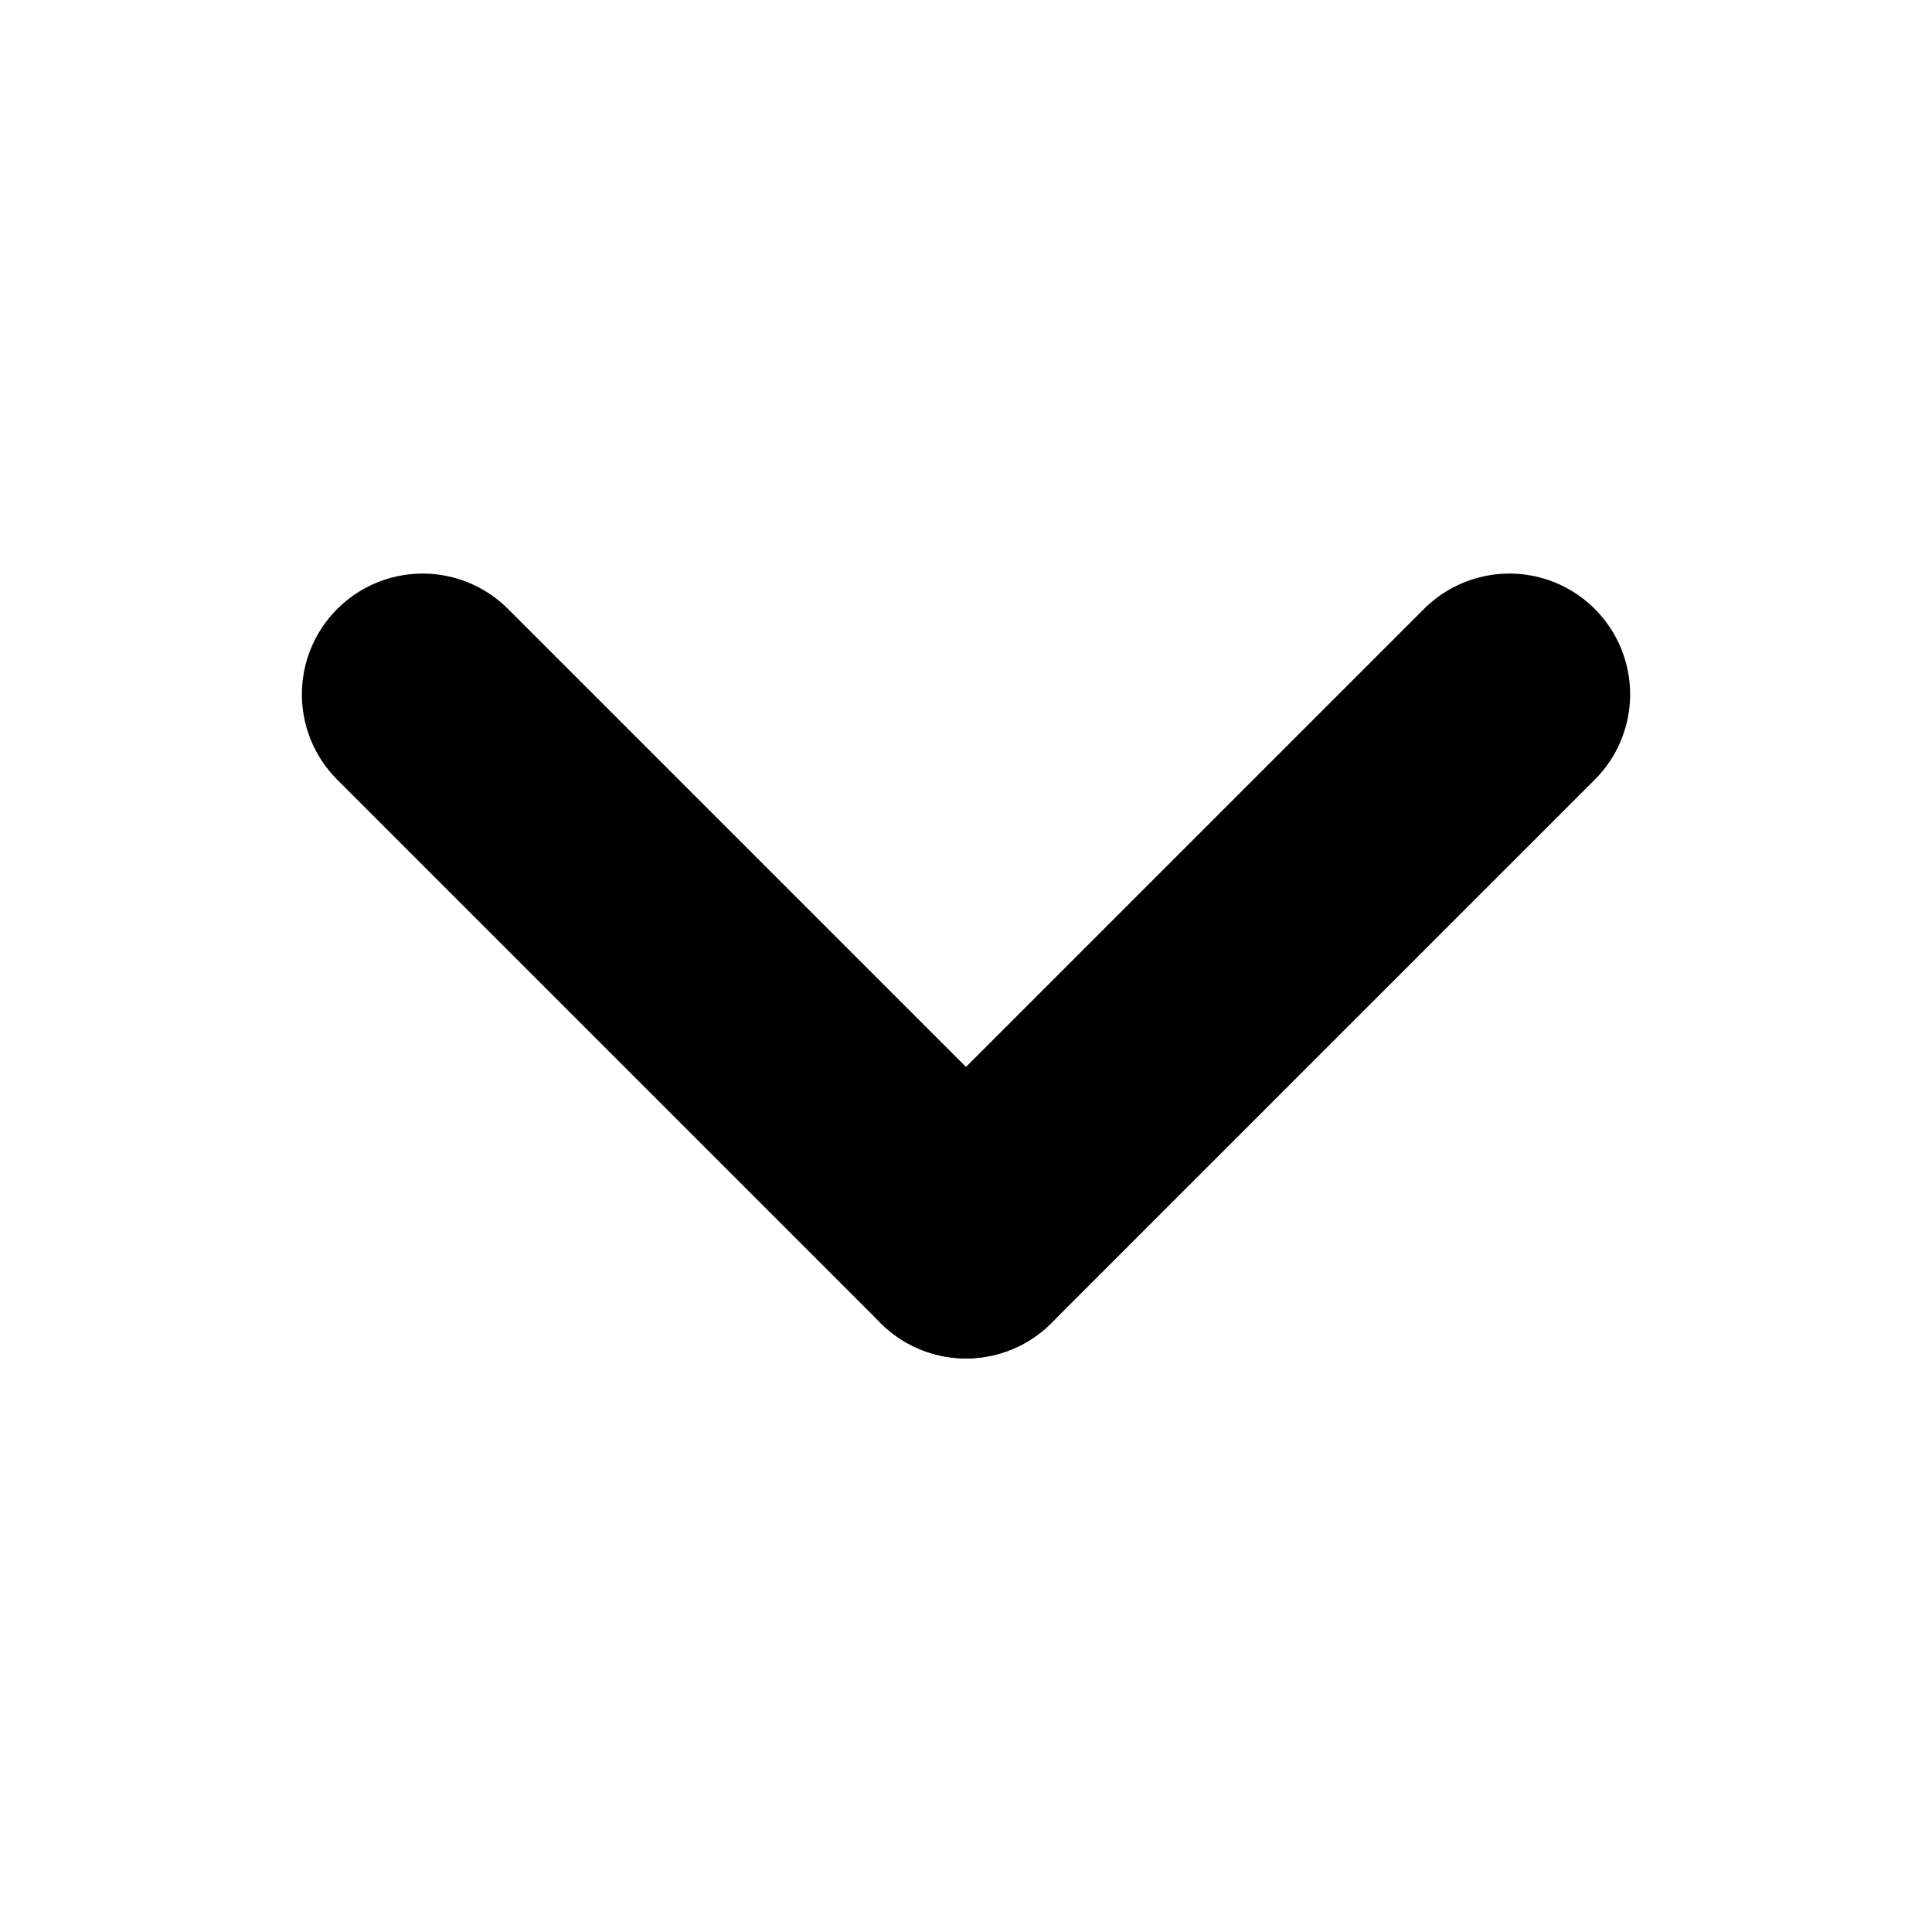
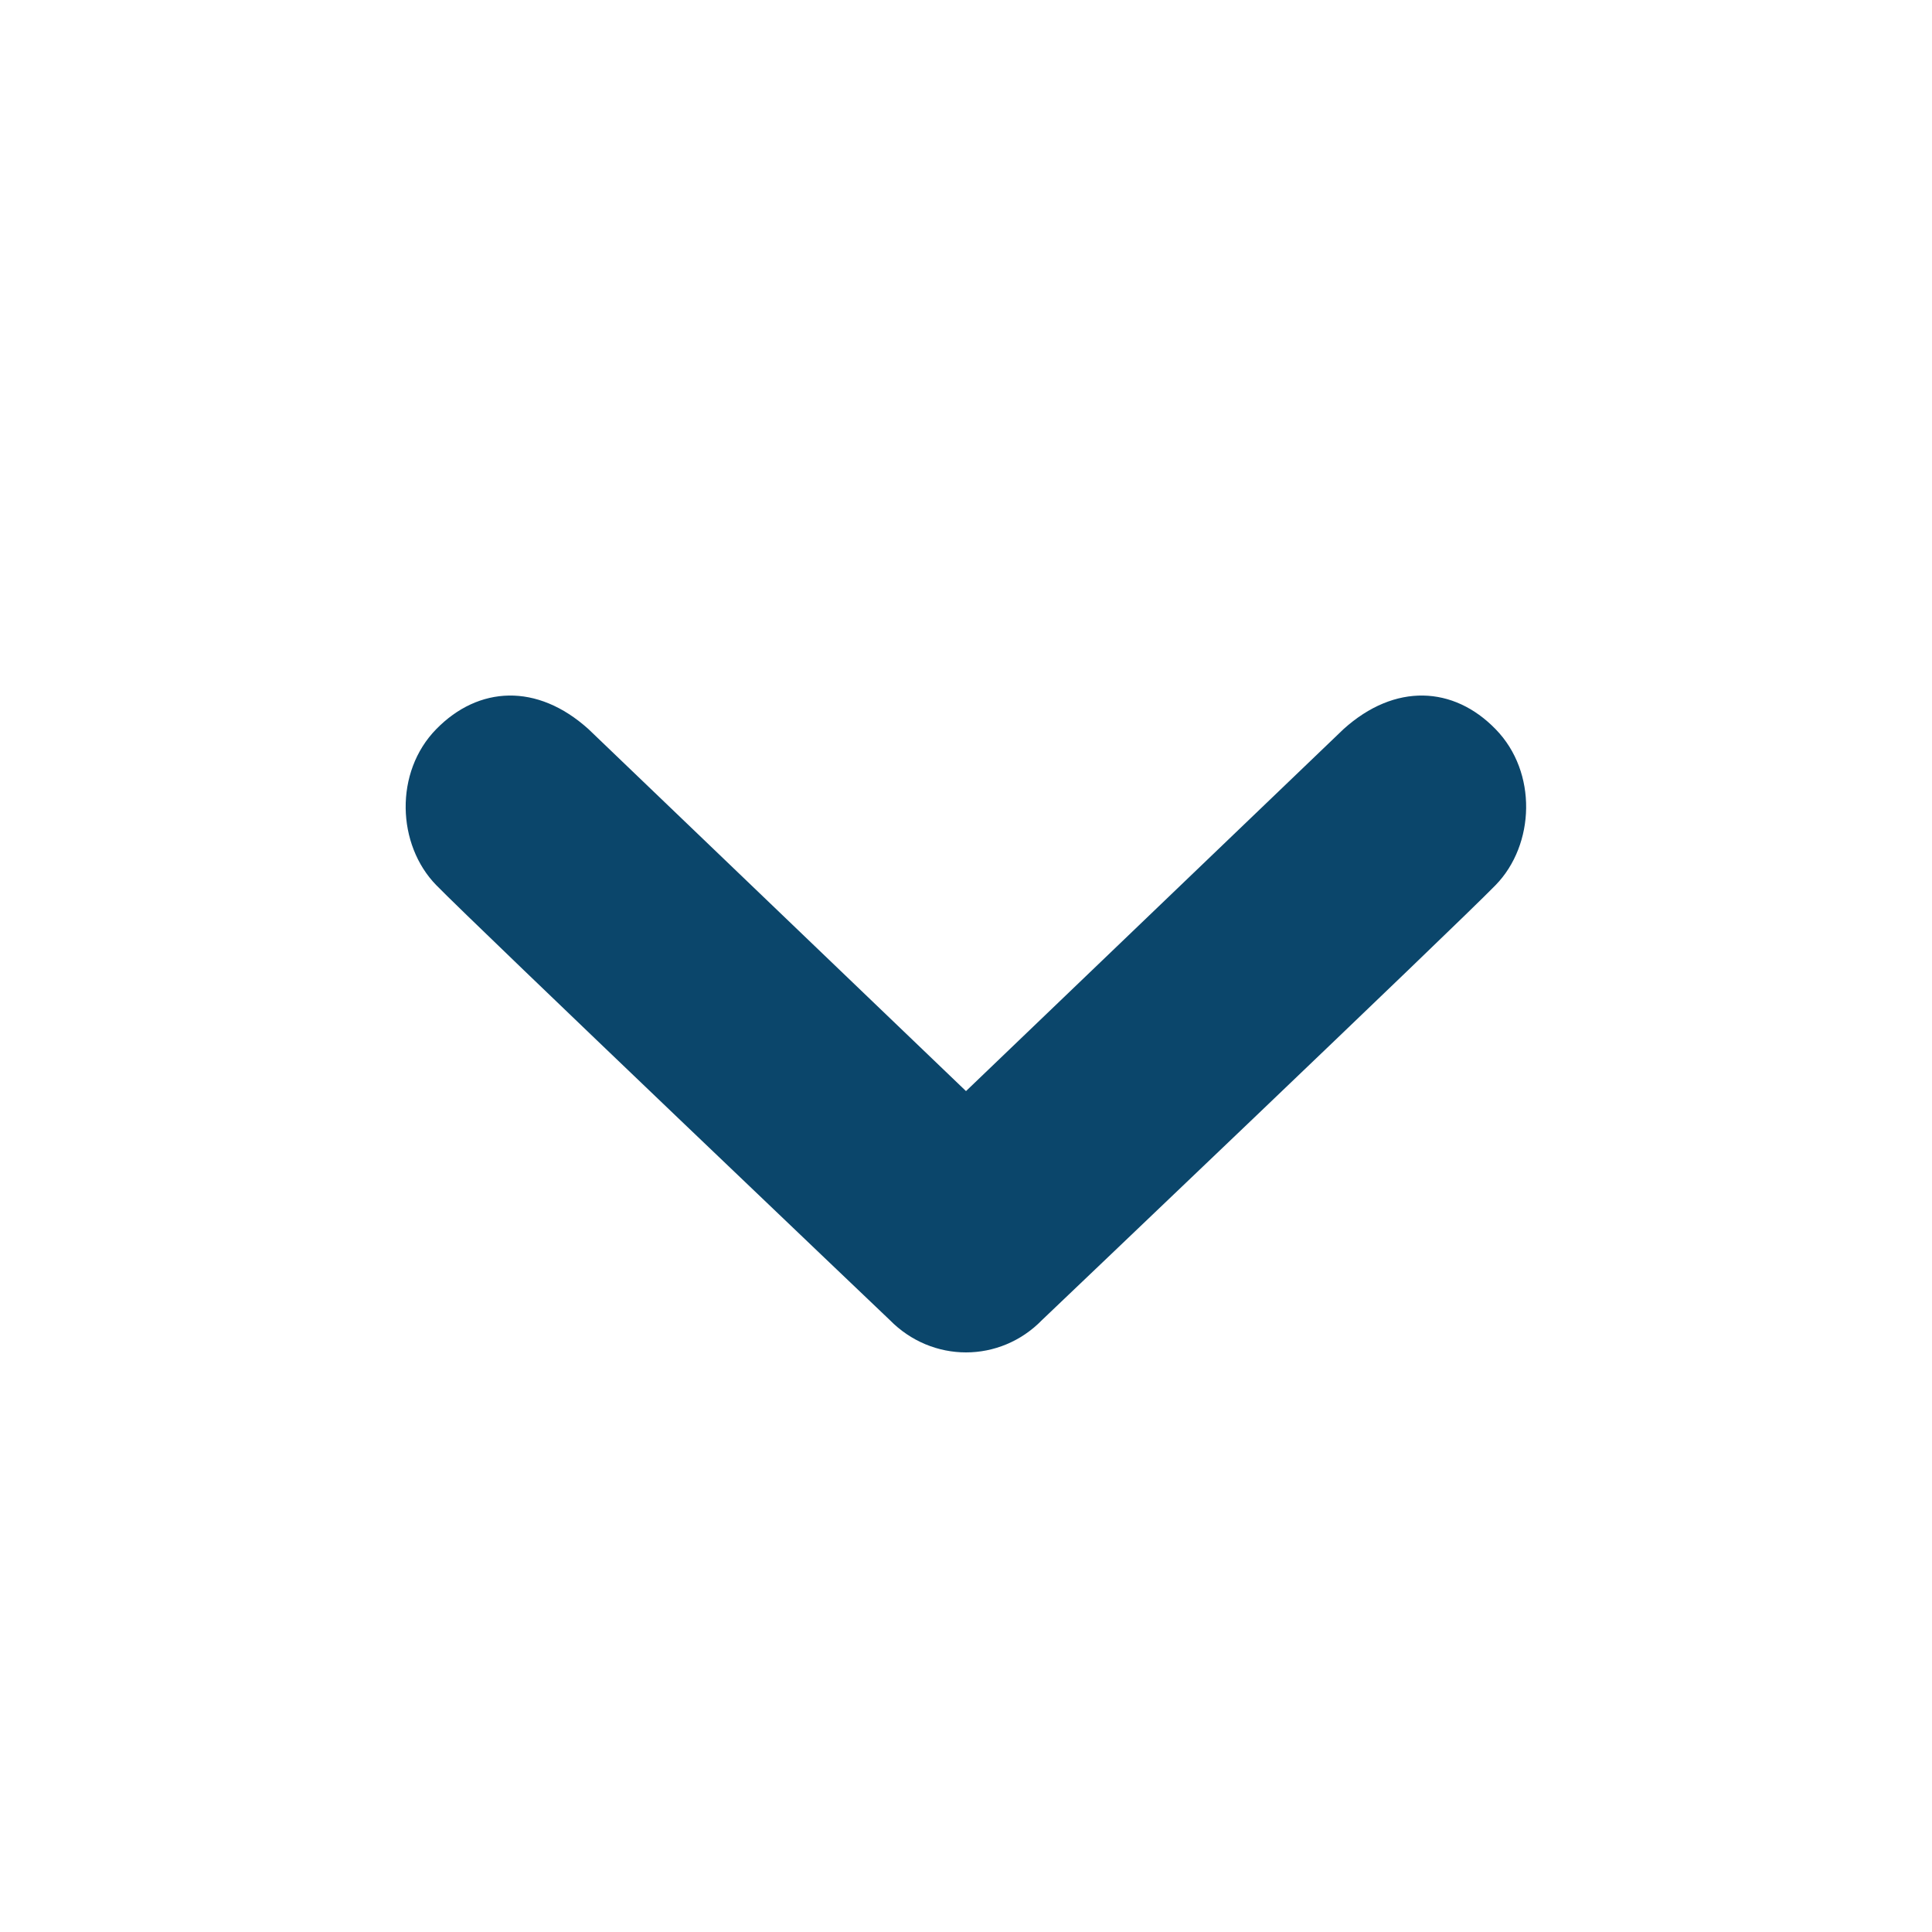
- <svg xmlns="http://www.w3.org/2000/svg" viewBox="0 0 32 32">
+ <svg xmlns="http://www.w3.org/2000/svg" height="20" width="20" viewBox="0 0 20 20" style="fill:#0b466b;stroke-linecap:round;stroke-linejoin:round;stroke-width:0;">
  <defs>
    <style>
-             .cls-1 {fill:none;stroke:#000;stroke-linecap:round;stroke-linejoin:round;stroke-width:4px;}
+             .cls-1 {fill:none;stroke:#0b466b;stroke-linecap:round;stroke-linejoin:round;stroke-width:4px;}
        </style>
  </defs>
-   <g>
-     <line class="cls-1" x1="16" x2="7" y1="20.5" y2="11.5" />
-     <line class="cls-1" x1="25" x2="16" y1="11.5" y2="20.5" />
-   </g>
+   <path d="M4.516 7.548c0.436-0.446 1.043-0.481 1.576 0l3.908 3.747 3.908-3.747c0.533-0.481 1.141-0.446 1.574 0 0.436 0.445 0.408 1.197 0 1.615-0.406 0.418-4.695 4.502-4.695 4.502-0.217 0.223-0.502 0.335-0.787 0.335s-0.57-0.112-0.789-0.335c0 0-4.287-4.084-4.695-4.502s-0.436-1.17 0-1.615z" />
</svg>
